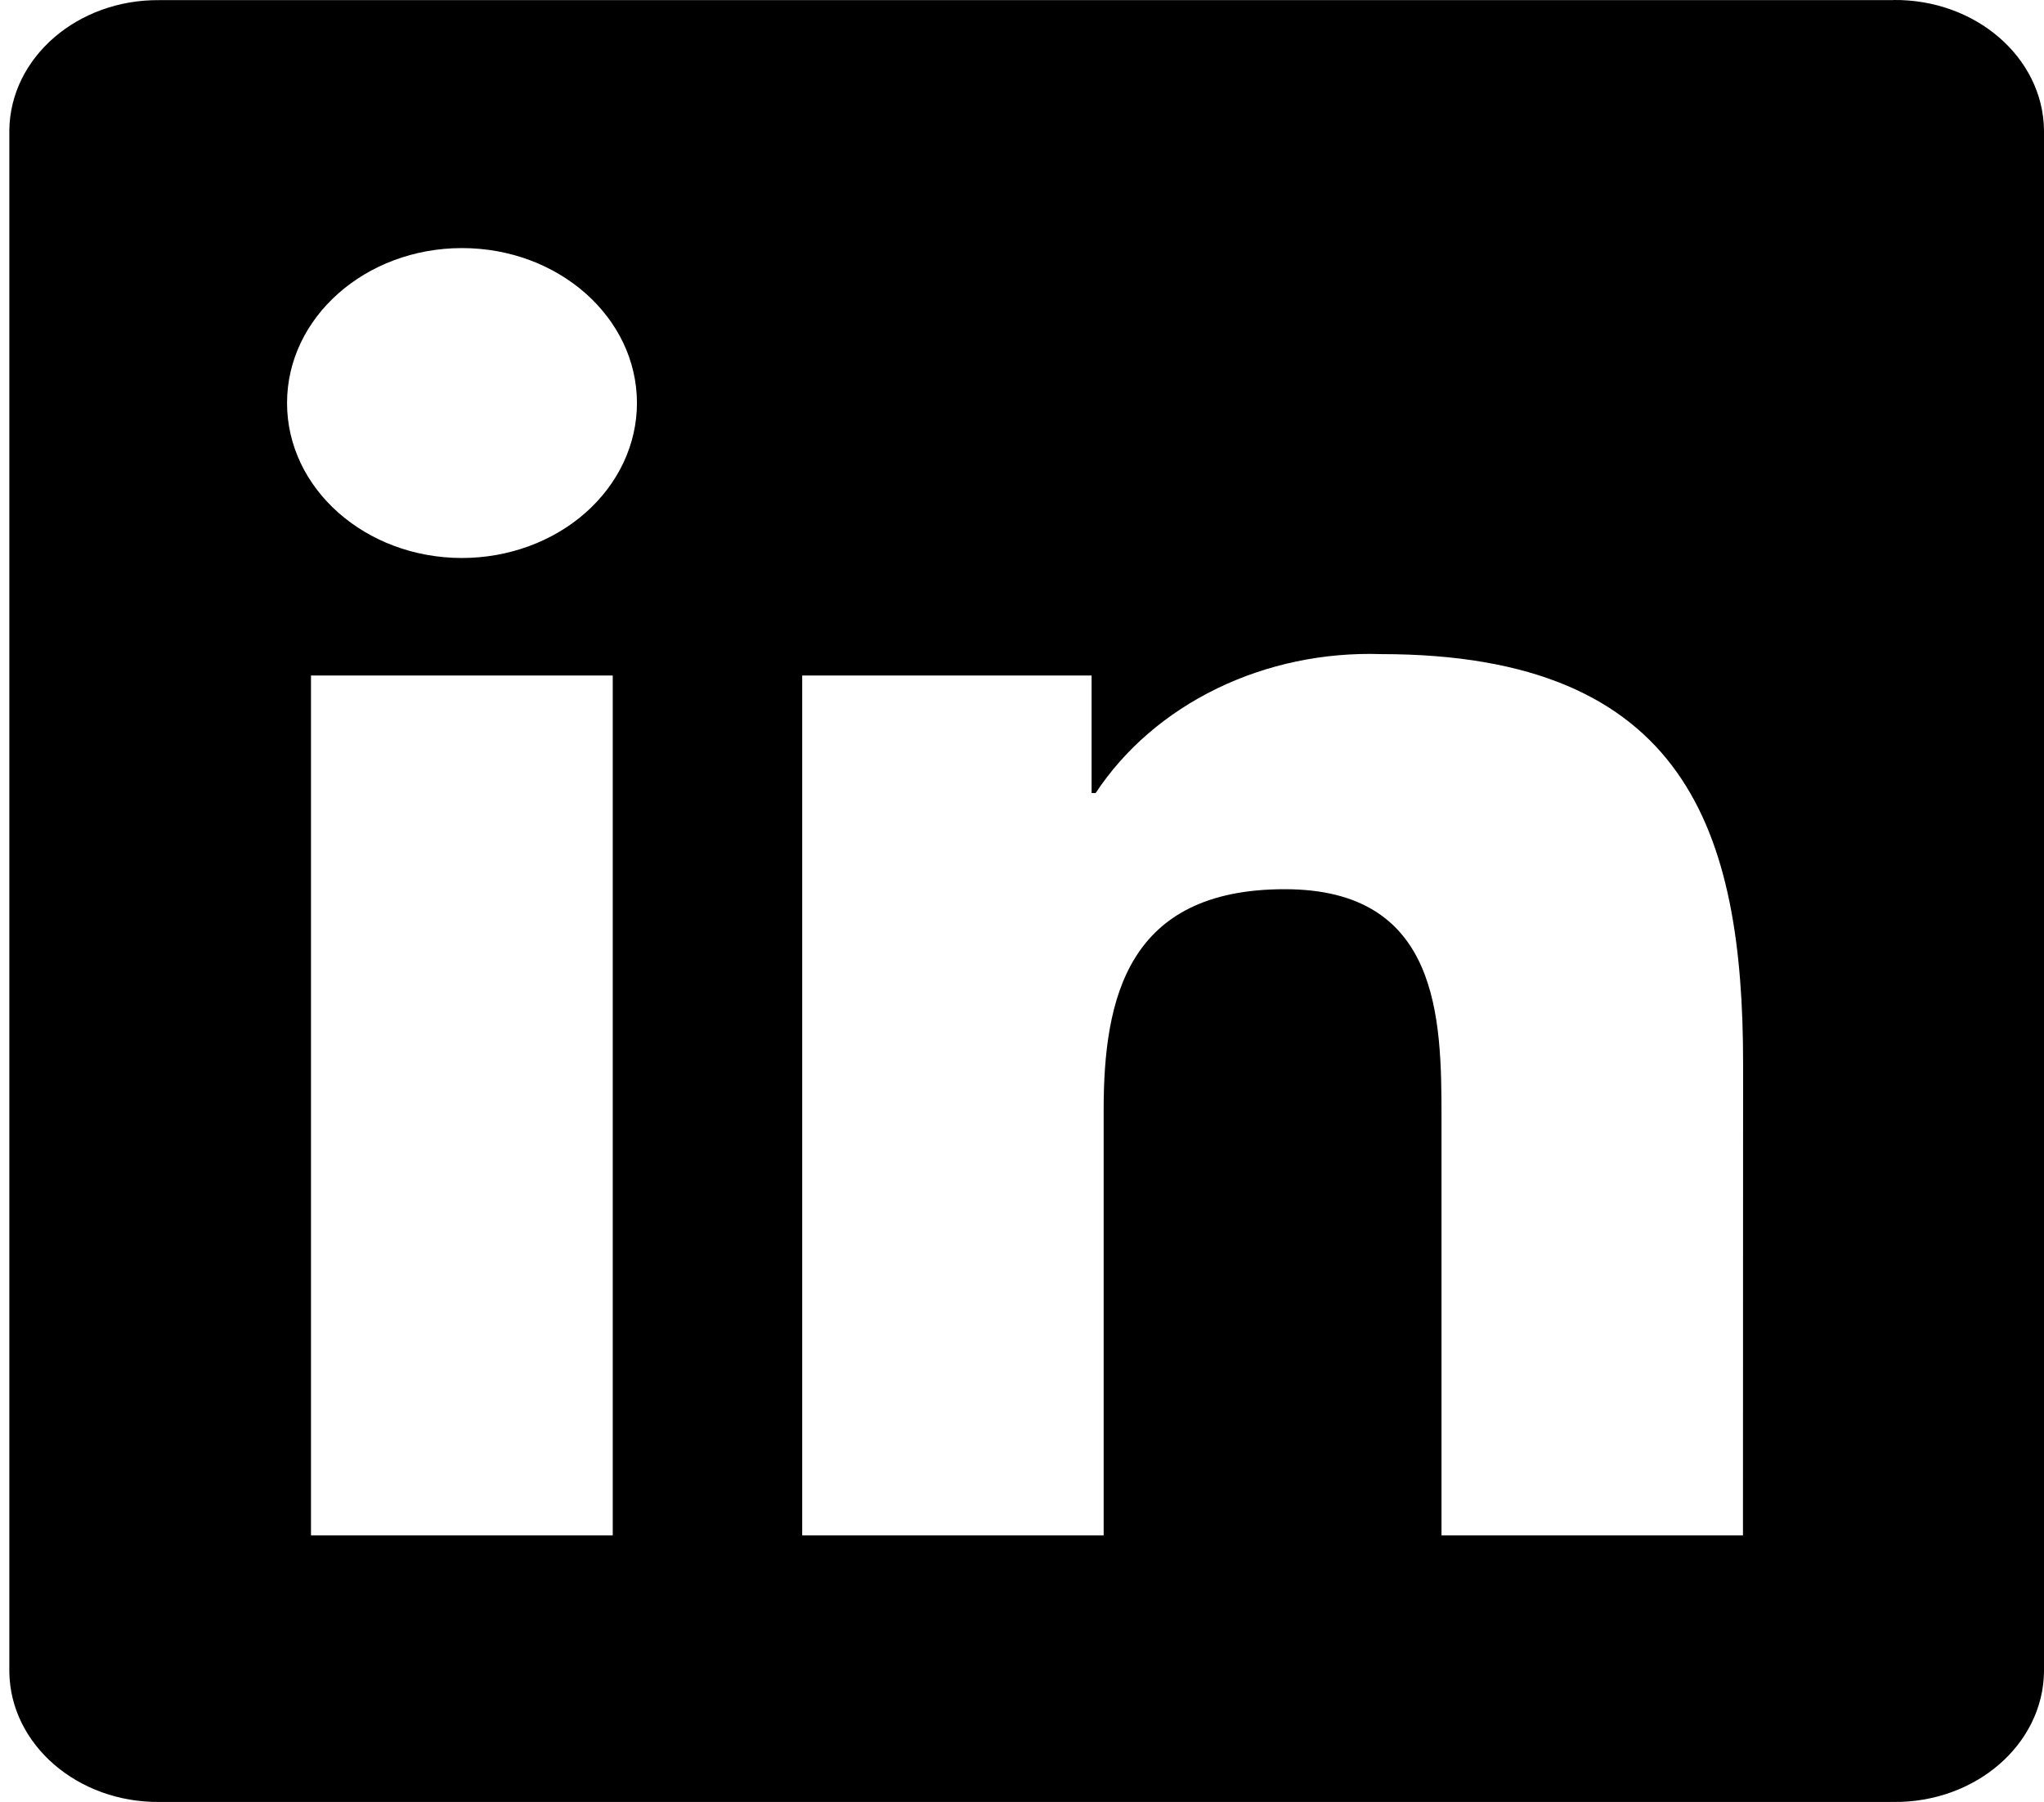
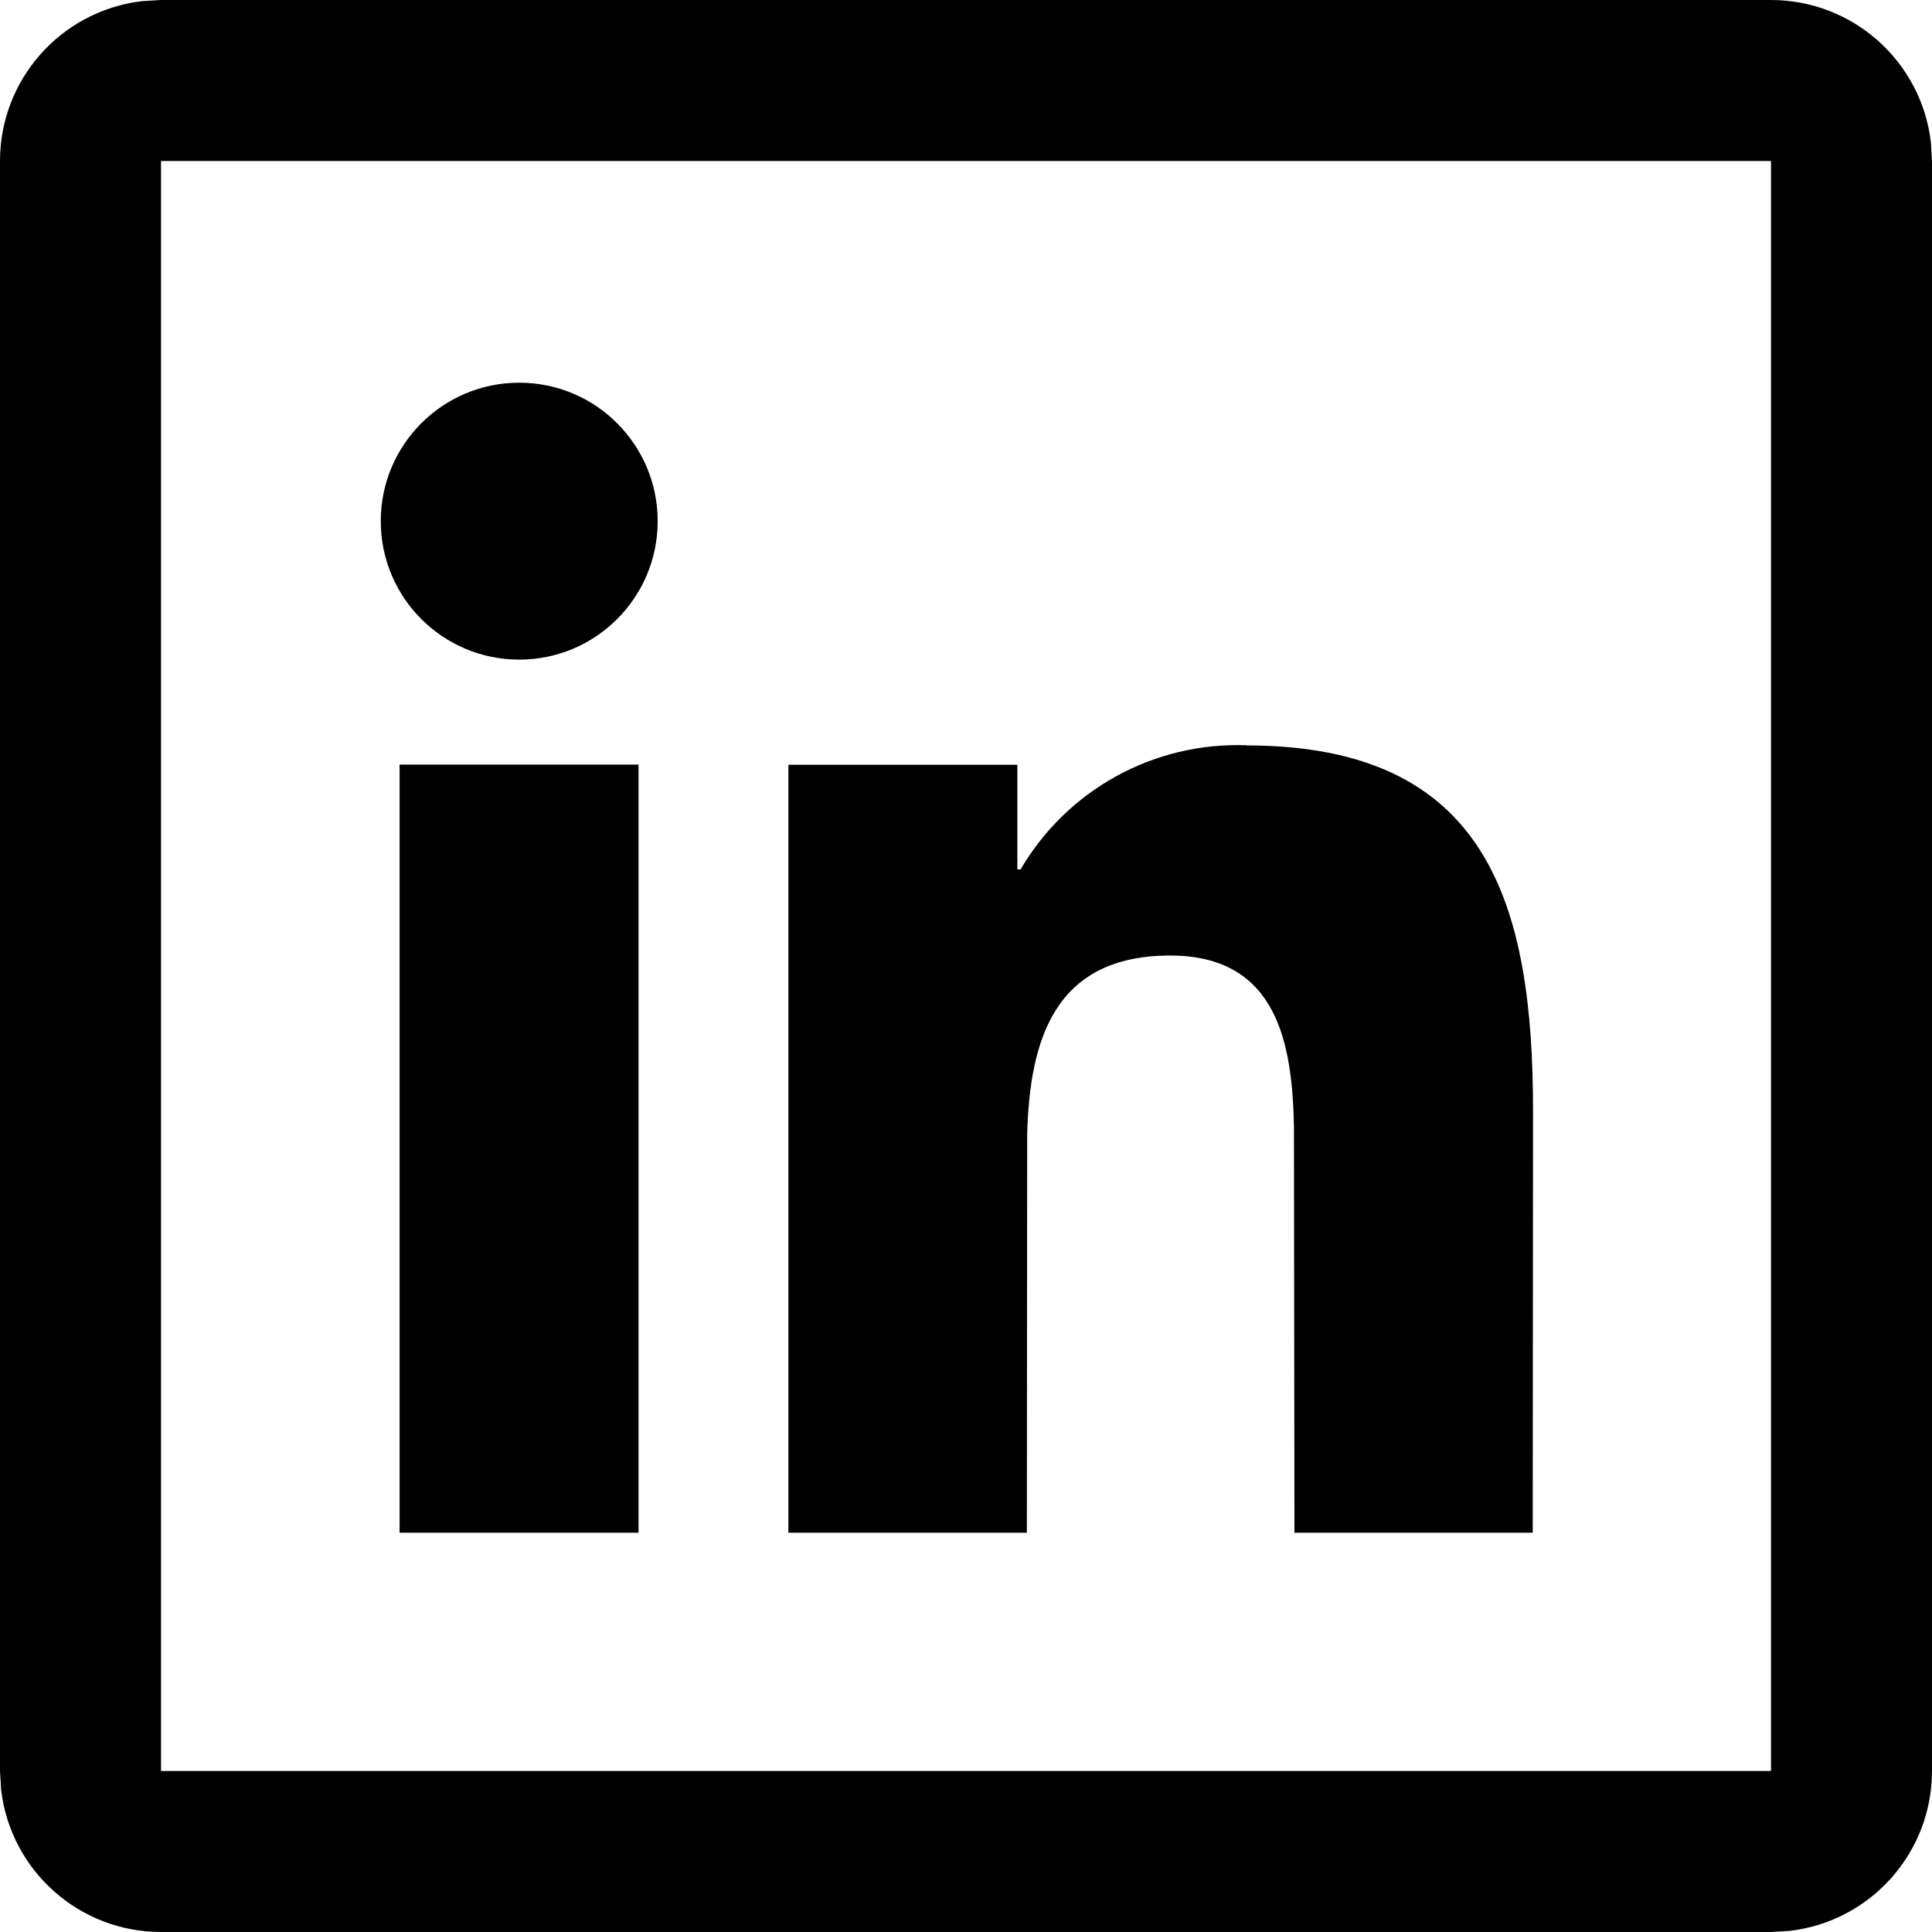
- <svg xmlns="http://www.w3.org/2000/svg" width="76" height="67" viewBox="0 0 76 67" fill="none">
-   <path d="M64.807 57.088H53.598V41.541C53.598 37.834 53.523 33.062 47.768 33.062C41.929 33.062 41.036 37.101 41.036 41.271V57.087H29.827V25.116H40.588V29.486H40.739C41.815 27.855 43.372 26.513 45.241 25.604C47.111 24.694 49.224 24.251 51.356 24.321C62.717 24.321 64.812 30.939 64.812 39.55L64.807 57.088ZM17.179 20.747C13.586 20.747 10.673 18.168 10.673 14.986C10.672 11.805 13.584 9.225 17.177 9.224C20.769 9.224 23.682 11.803 23.683 14.984C23.683 16.512 22.998 17.978 21.778 19.058C20.559 20.139 18.904 20.746 17.179 20.747ZM22.784 57.088H11.563V25.116H22.783V57.088L22.784 57.088ZM70.395 0.005H5.93C2.883 -0.025 0.385 2.136 0.347 4.834V62.165C0.383 64.864 2.882 67.028 5.93 67H70.395C73.45 67.033 75.958 64.87 76 62.165V4.83C75.957 2.126 73.448 -0.035 70.395 0" fill="black" />
+ <svg xmlns="http://www.w3.org/2000/svg" width="12" height="12" viewBox="0 0 12 12">
+   <path fill="currentColor" d="M11 0a1 1 0 01.993.883L12 1v10a1 1 0 01-.883.993L11 12H1a1 1 0 01-.993-.883L0 11V1A1 1 0 01.883.007L1 0h10zm0 1H1v10h10V1zM7.742 4.63c1.502 0 1.78.988 1.78 2.273L9.52 9.52H8.04L8.037 7c-.01-.51-.098-1.065-.769-1.065-.723 0-.872.53-.888 1.109L6.378 9.52H4.897V4.75h1.422v.65h.02a1.56 1.56 0 011.403-.771zm-3.776.119V9.52H2.482V4.749h1.484zm-.741-2.372a.86.86 0 110 1.72.86.86 0 010-1.72z" />
</svg>
